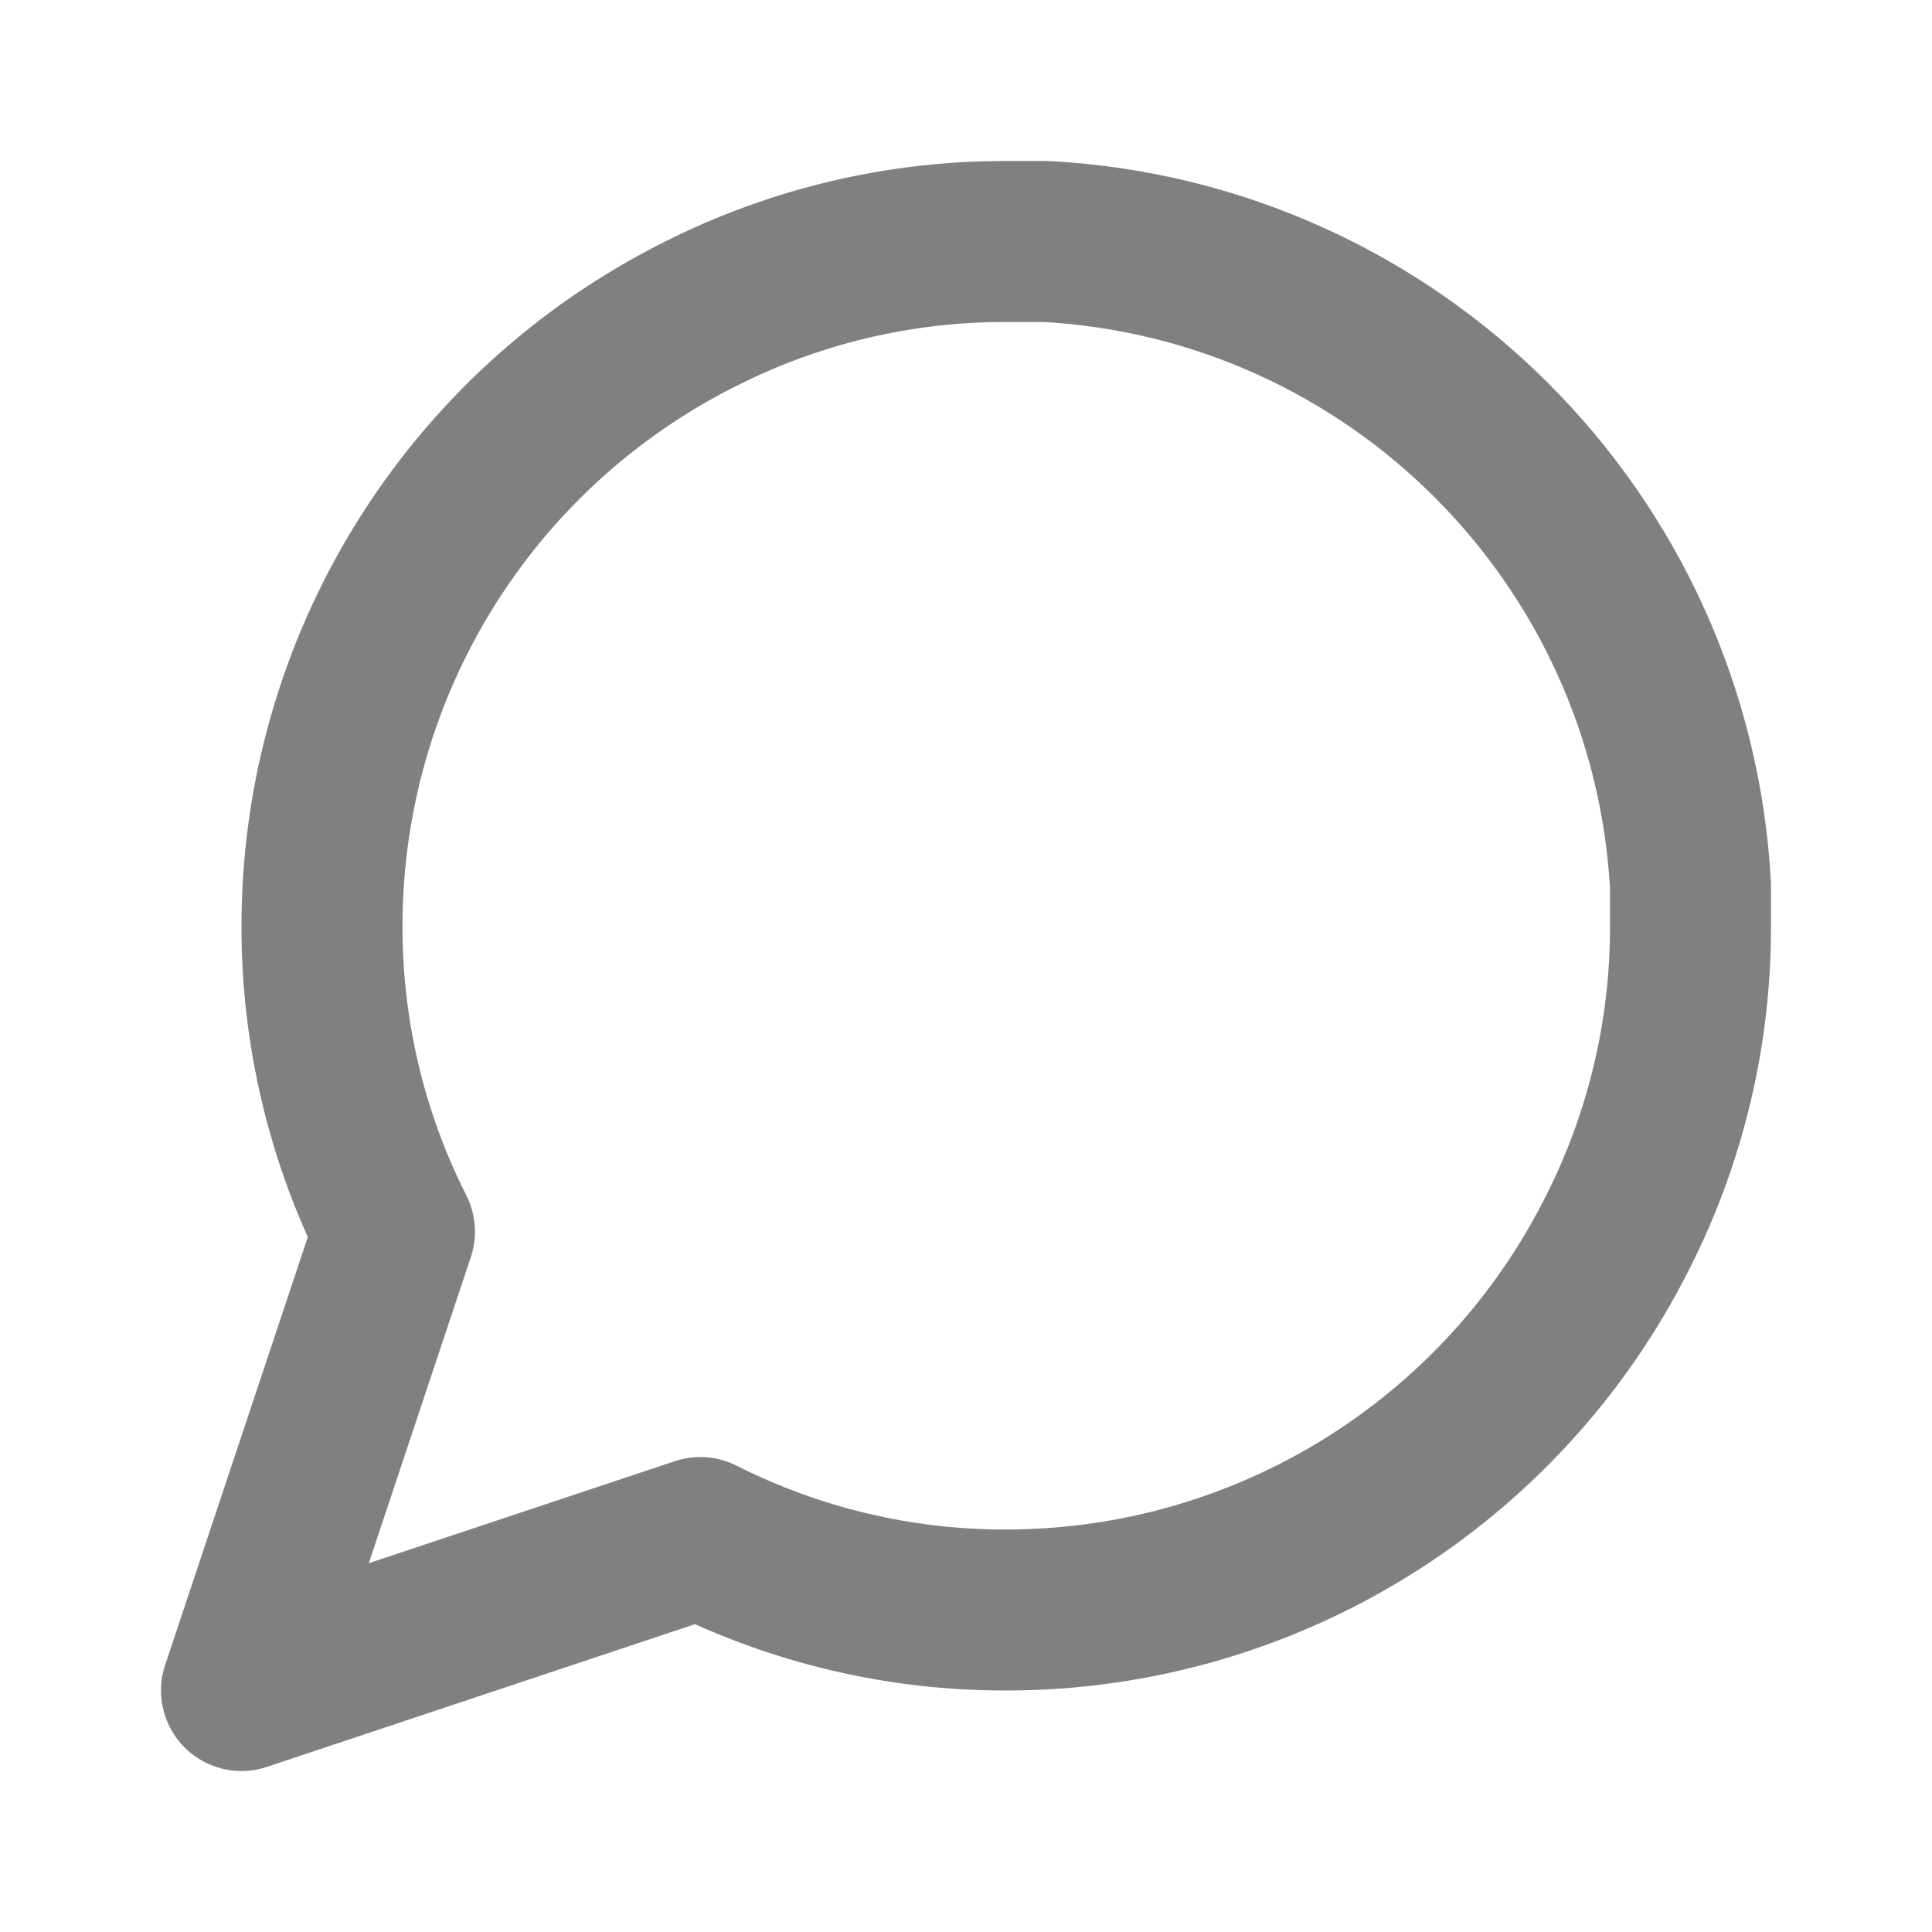
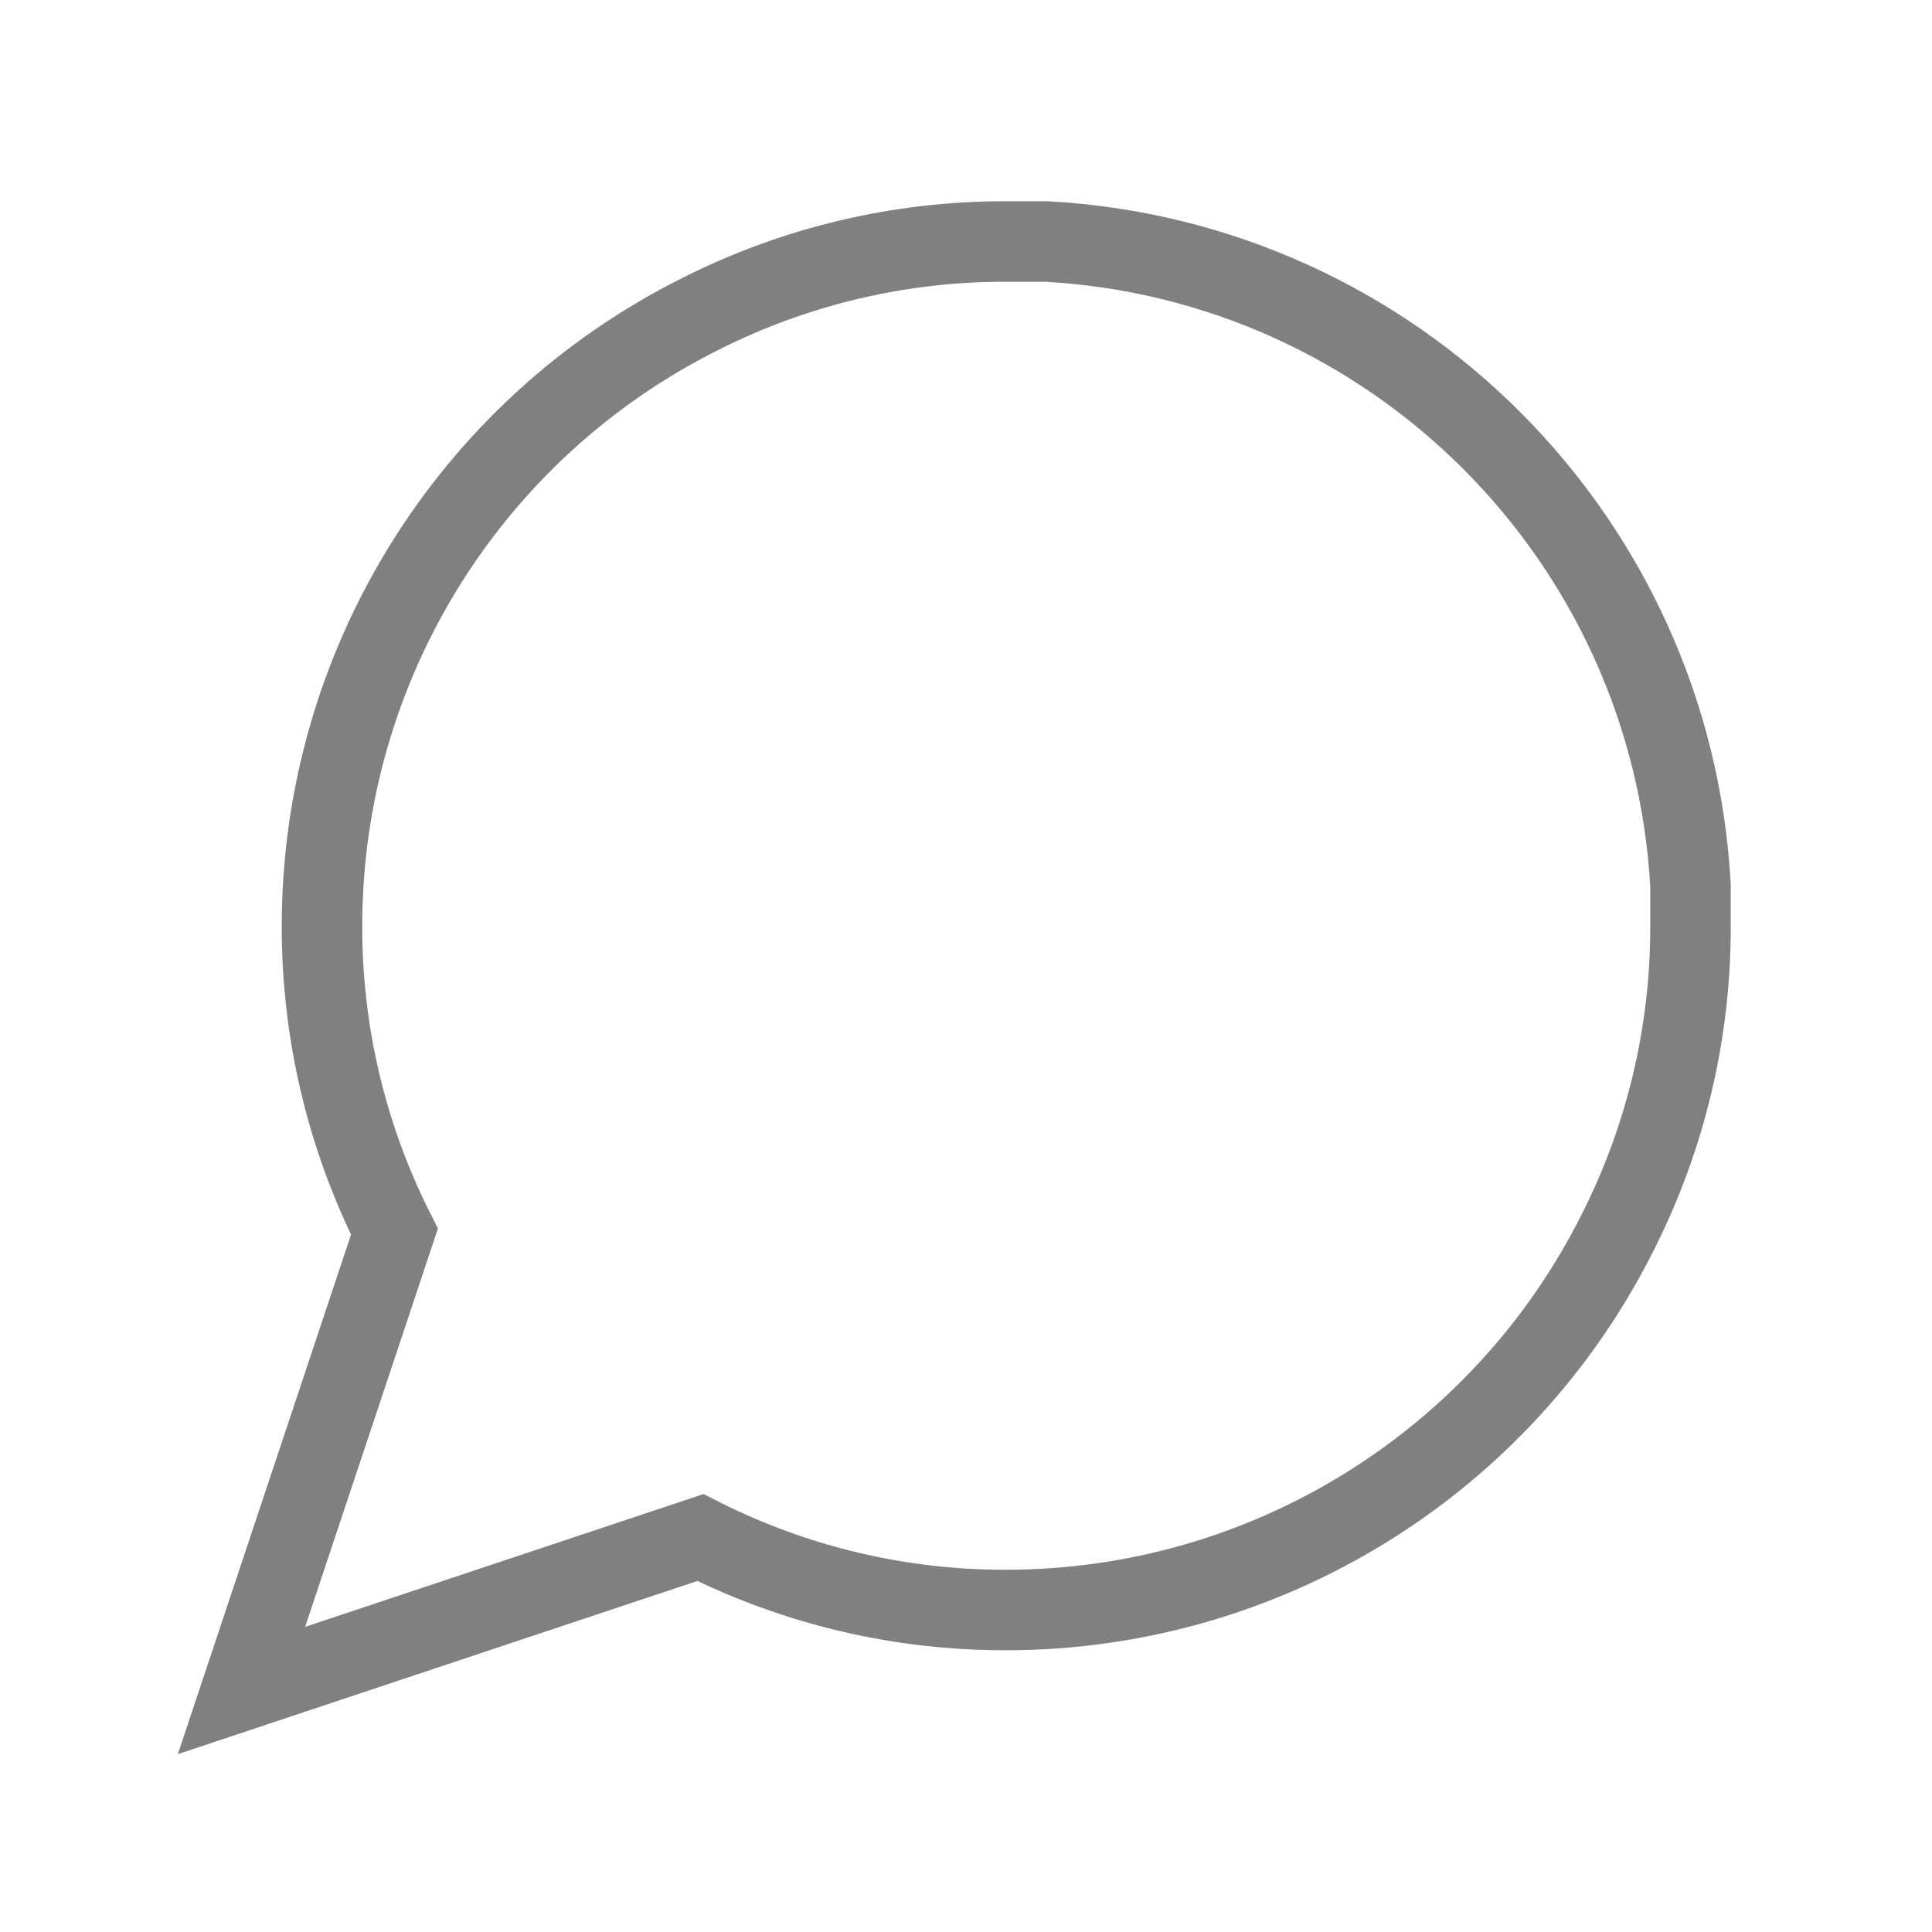
- <svg xmlns="http://www.w3.org/2000/svg" width="24" height="24" viewBox="0 0 24 24" fill="none" stroke="grey" stroke-width="2" stroke-linecap="round" stroke-linejoin="round" class="feather feather-message-circle">
+ <svg xmlns="http://www.w3.org/2000/svg" width="24" height="24" viewBox="0 0 24 24" fill="none" stroke="grey" strokeWidth="2" strokeLinecap="round" strokeLinejoin="round" class="feather feather-message-circle">
  <path d="M21 11.5a8.38 8.38 0 0 1-.9 3.8 8.5 8.5 0 0 1-7.6 4.7 8.38 8.38 0 0 1-3.8-.9L3 21l1.9-5.7a8.38 8.38 0 0 1-.9-3.8 8.5 8.5 0 0 1 4.7-7.6 8.38 8.38 0 0 1 3.8-.9h.5a8.48 8.48 0 0 1 8 8v.5z" />
</svg>
